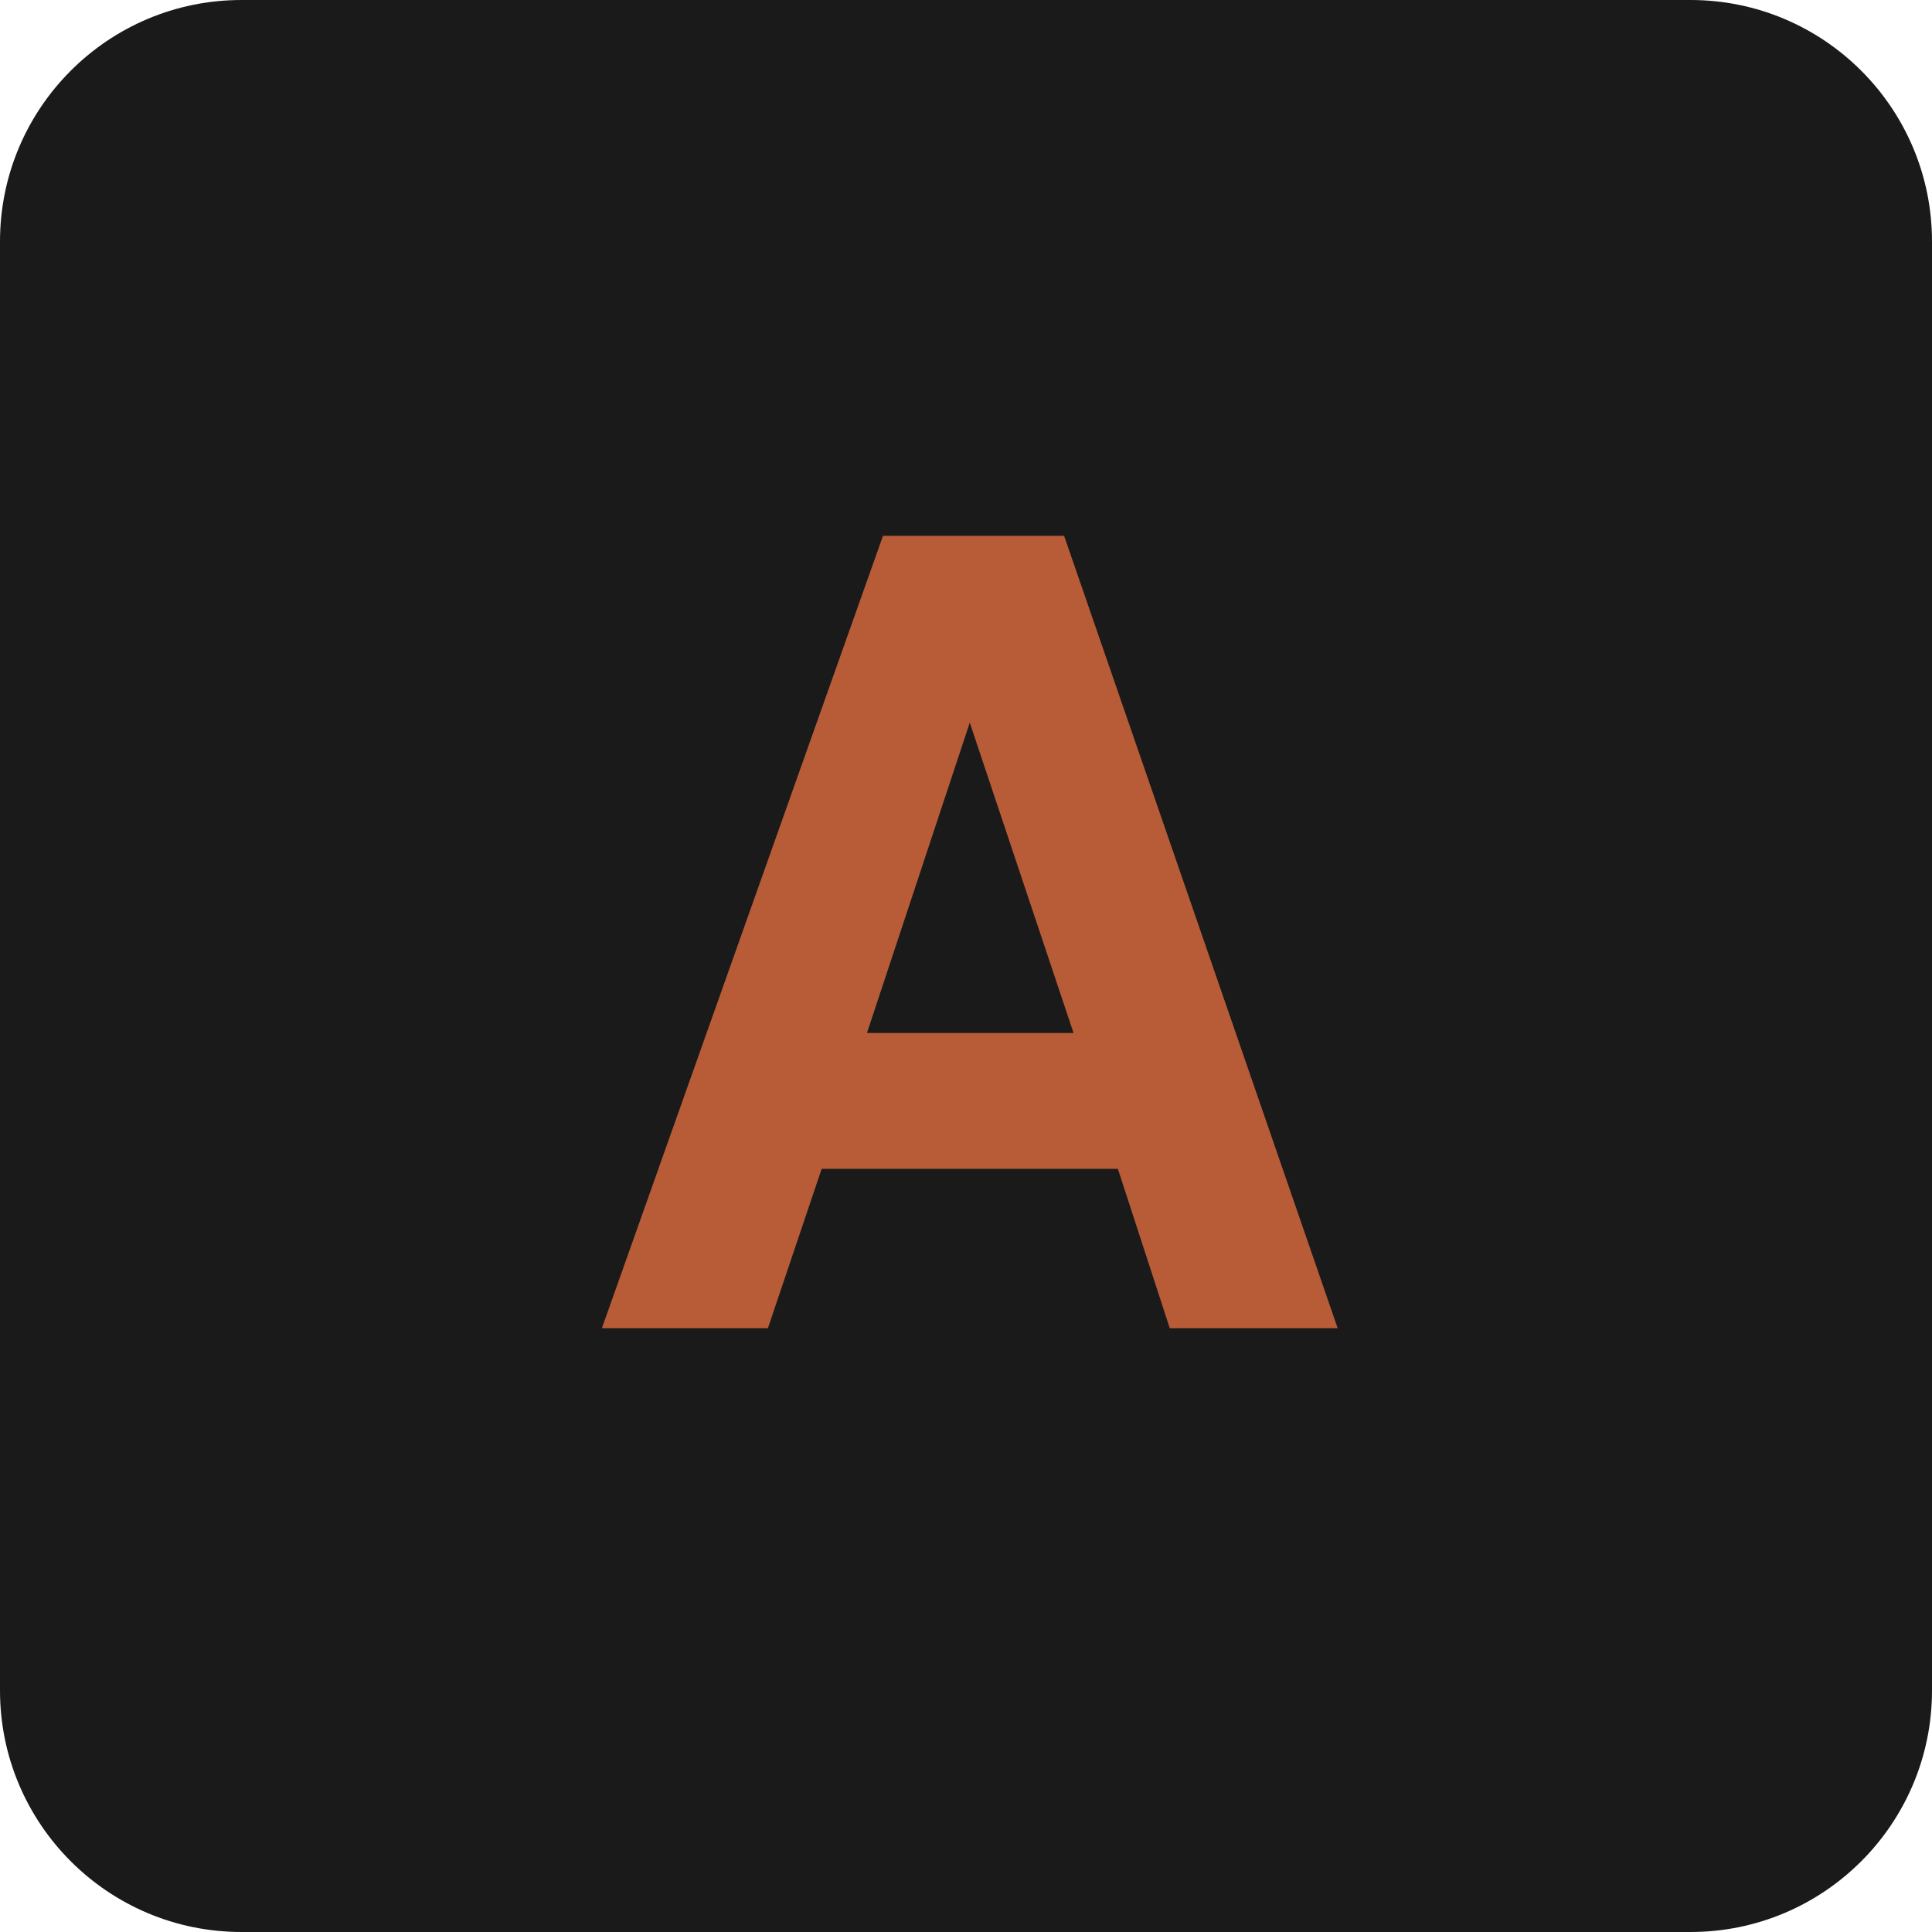
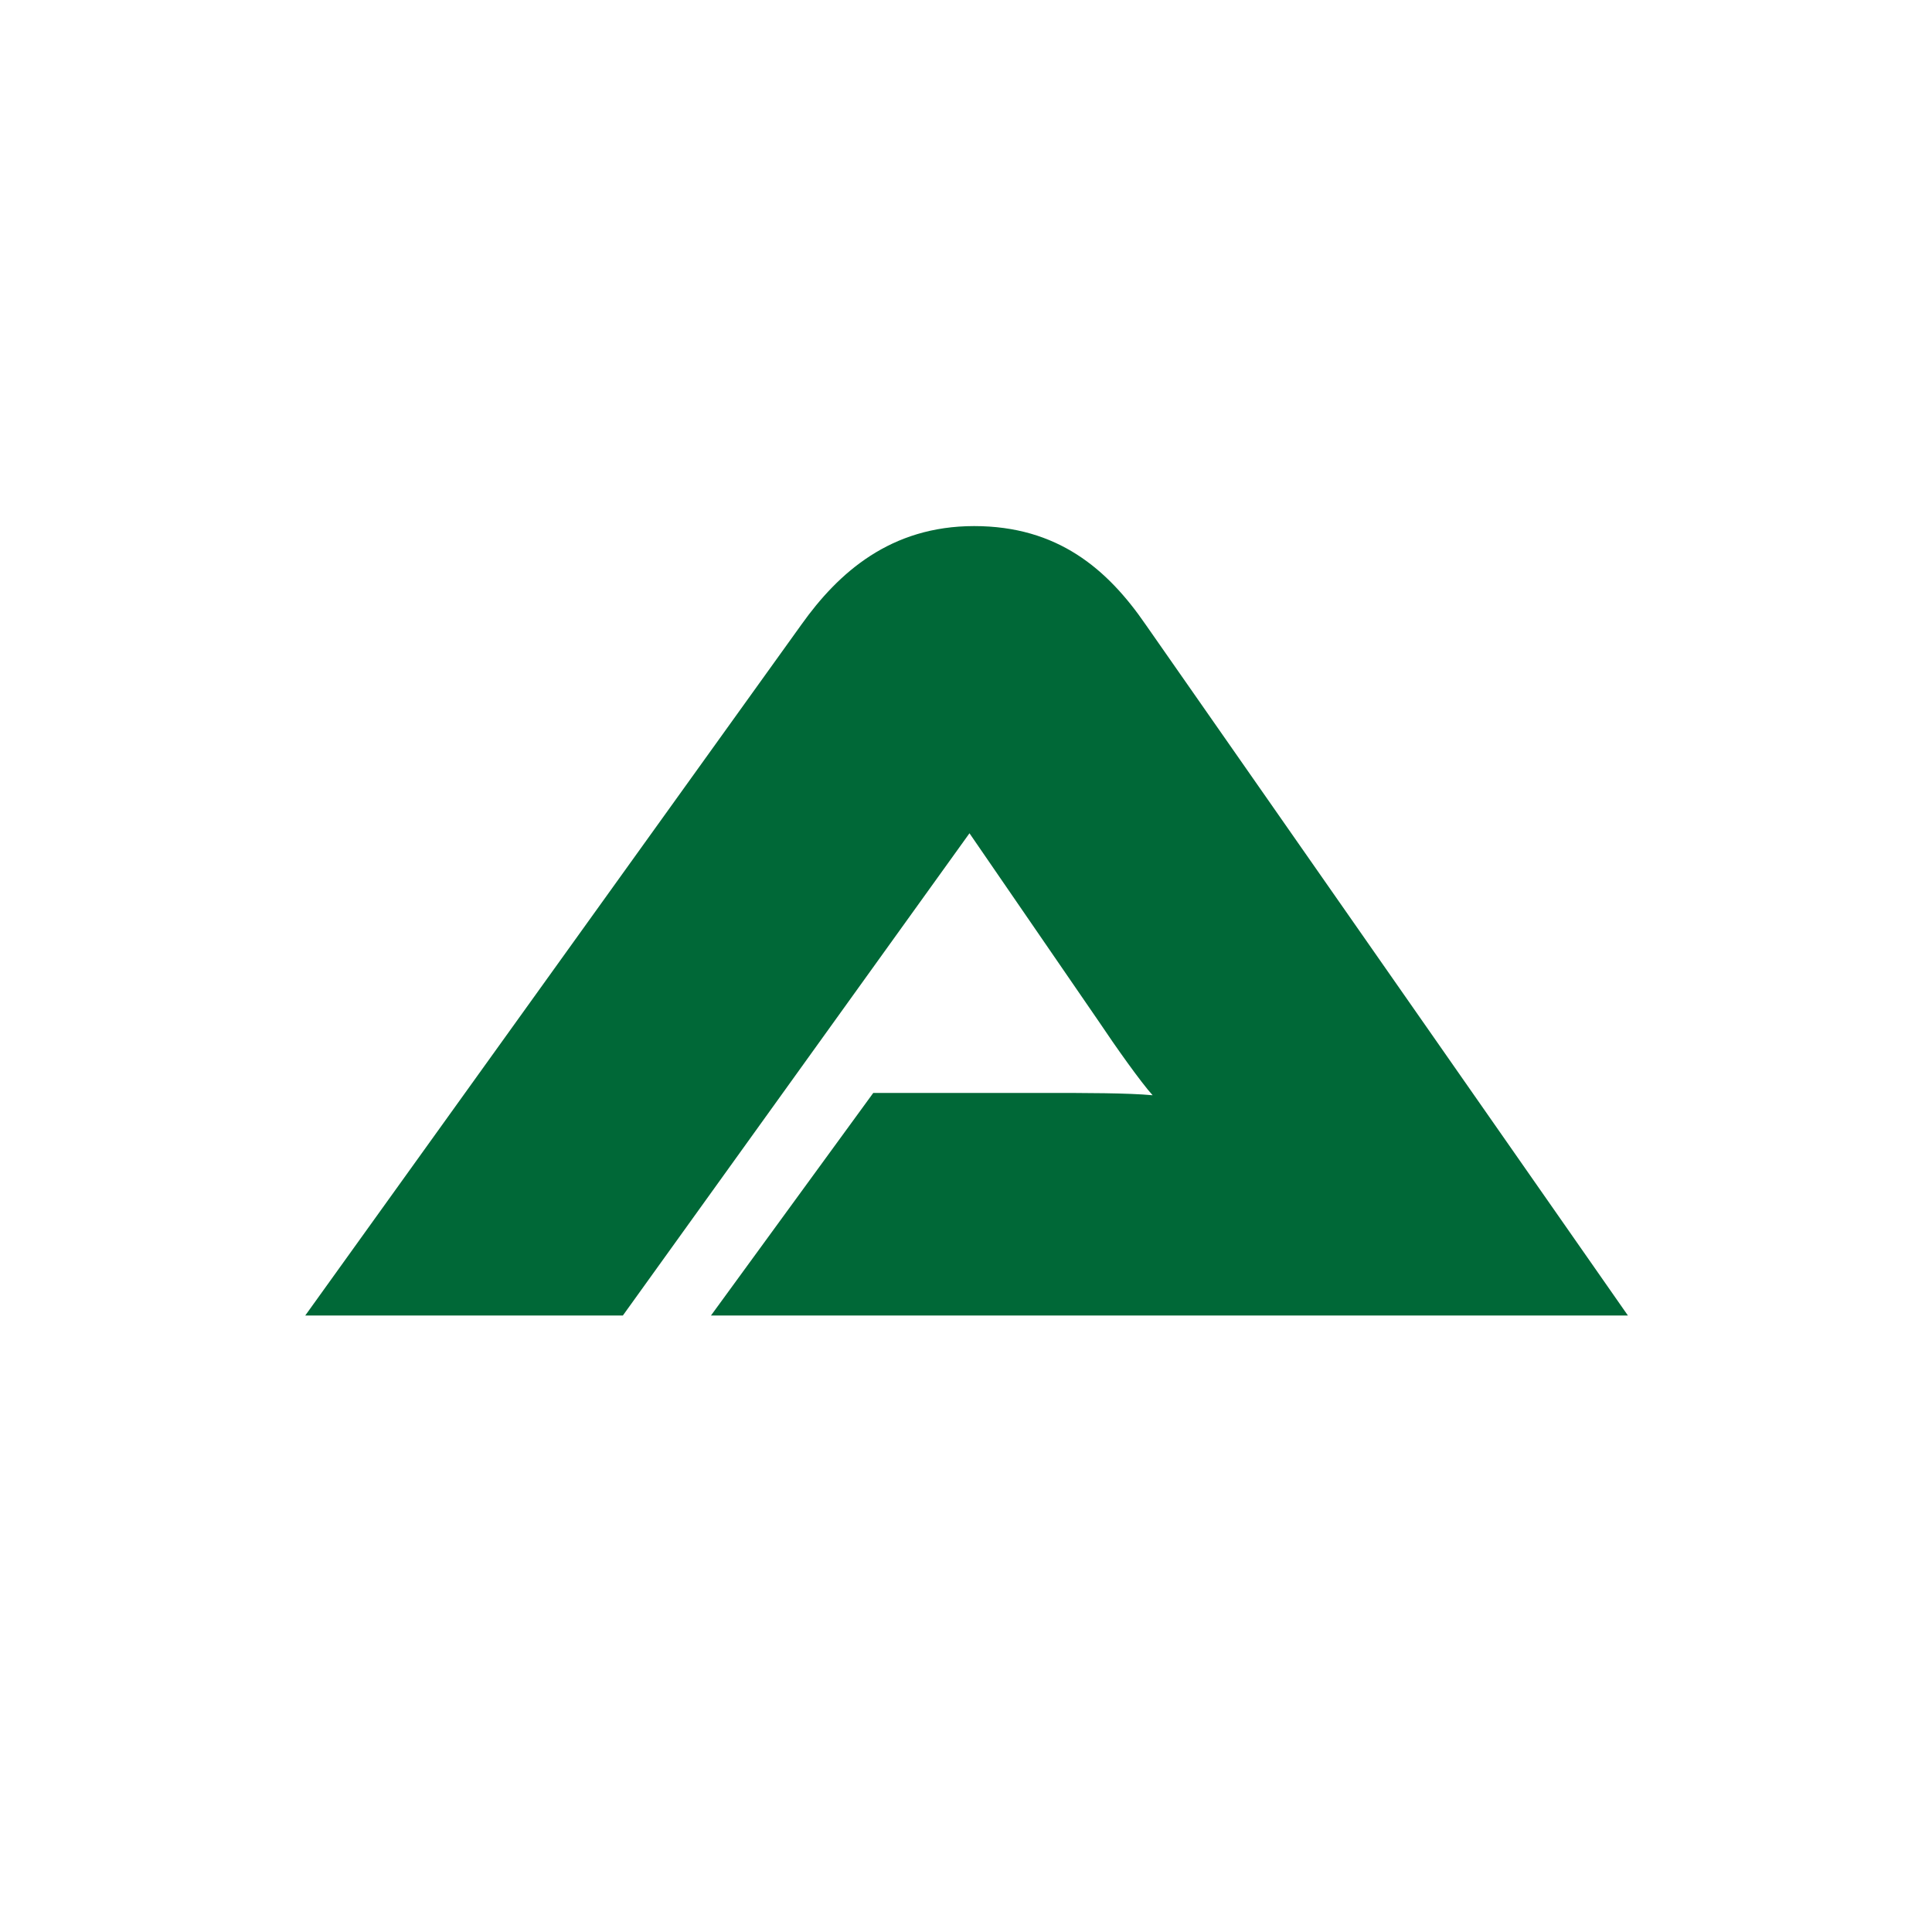
- <svg xmlns="http://www.w3.org/2000/svg" viewBox="0 0 32 32">
-   <rect width="32" height="32" rx="4" fill="#1a1a1a" />
-   <text x="16" y="22" text-anchor="middle" font-family="Helvetica, Arial, sans-serif" font-size="18" font-weight="600" fill="#b85c38">A</text>
+ <svg xmlns="http://www.w3.org/2000/svg" id="Layer_1" version="1.1" viewBox="0 0 100 100">
+   <defs>
+     <style>
+       .st0 {
+         fill: #006837;
+       }
+     </style>
+   </defs>
+   <path class="st0" d="M36.8,68.09l8.4-11.52h9c1.92,0,4.2,0,5.46.12-.6-.66-1.92-2.52-2.76-3.78l-6.72-9.78-17.94,24.96H15.8l25.68-35.76c1.92-2.7,4.62-5.1,8.94-5.1s6.9,2.22,8.88,5.1l24.96,35.76h-47.46Z" />
</svg>
